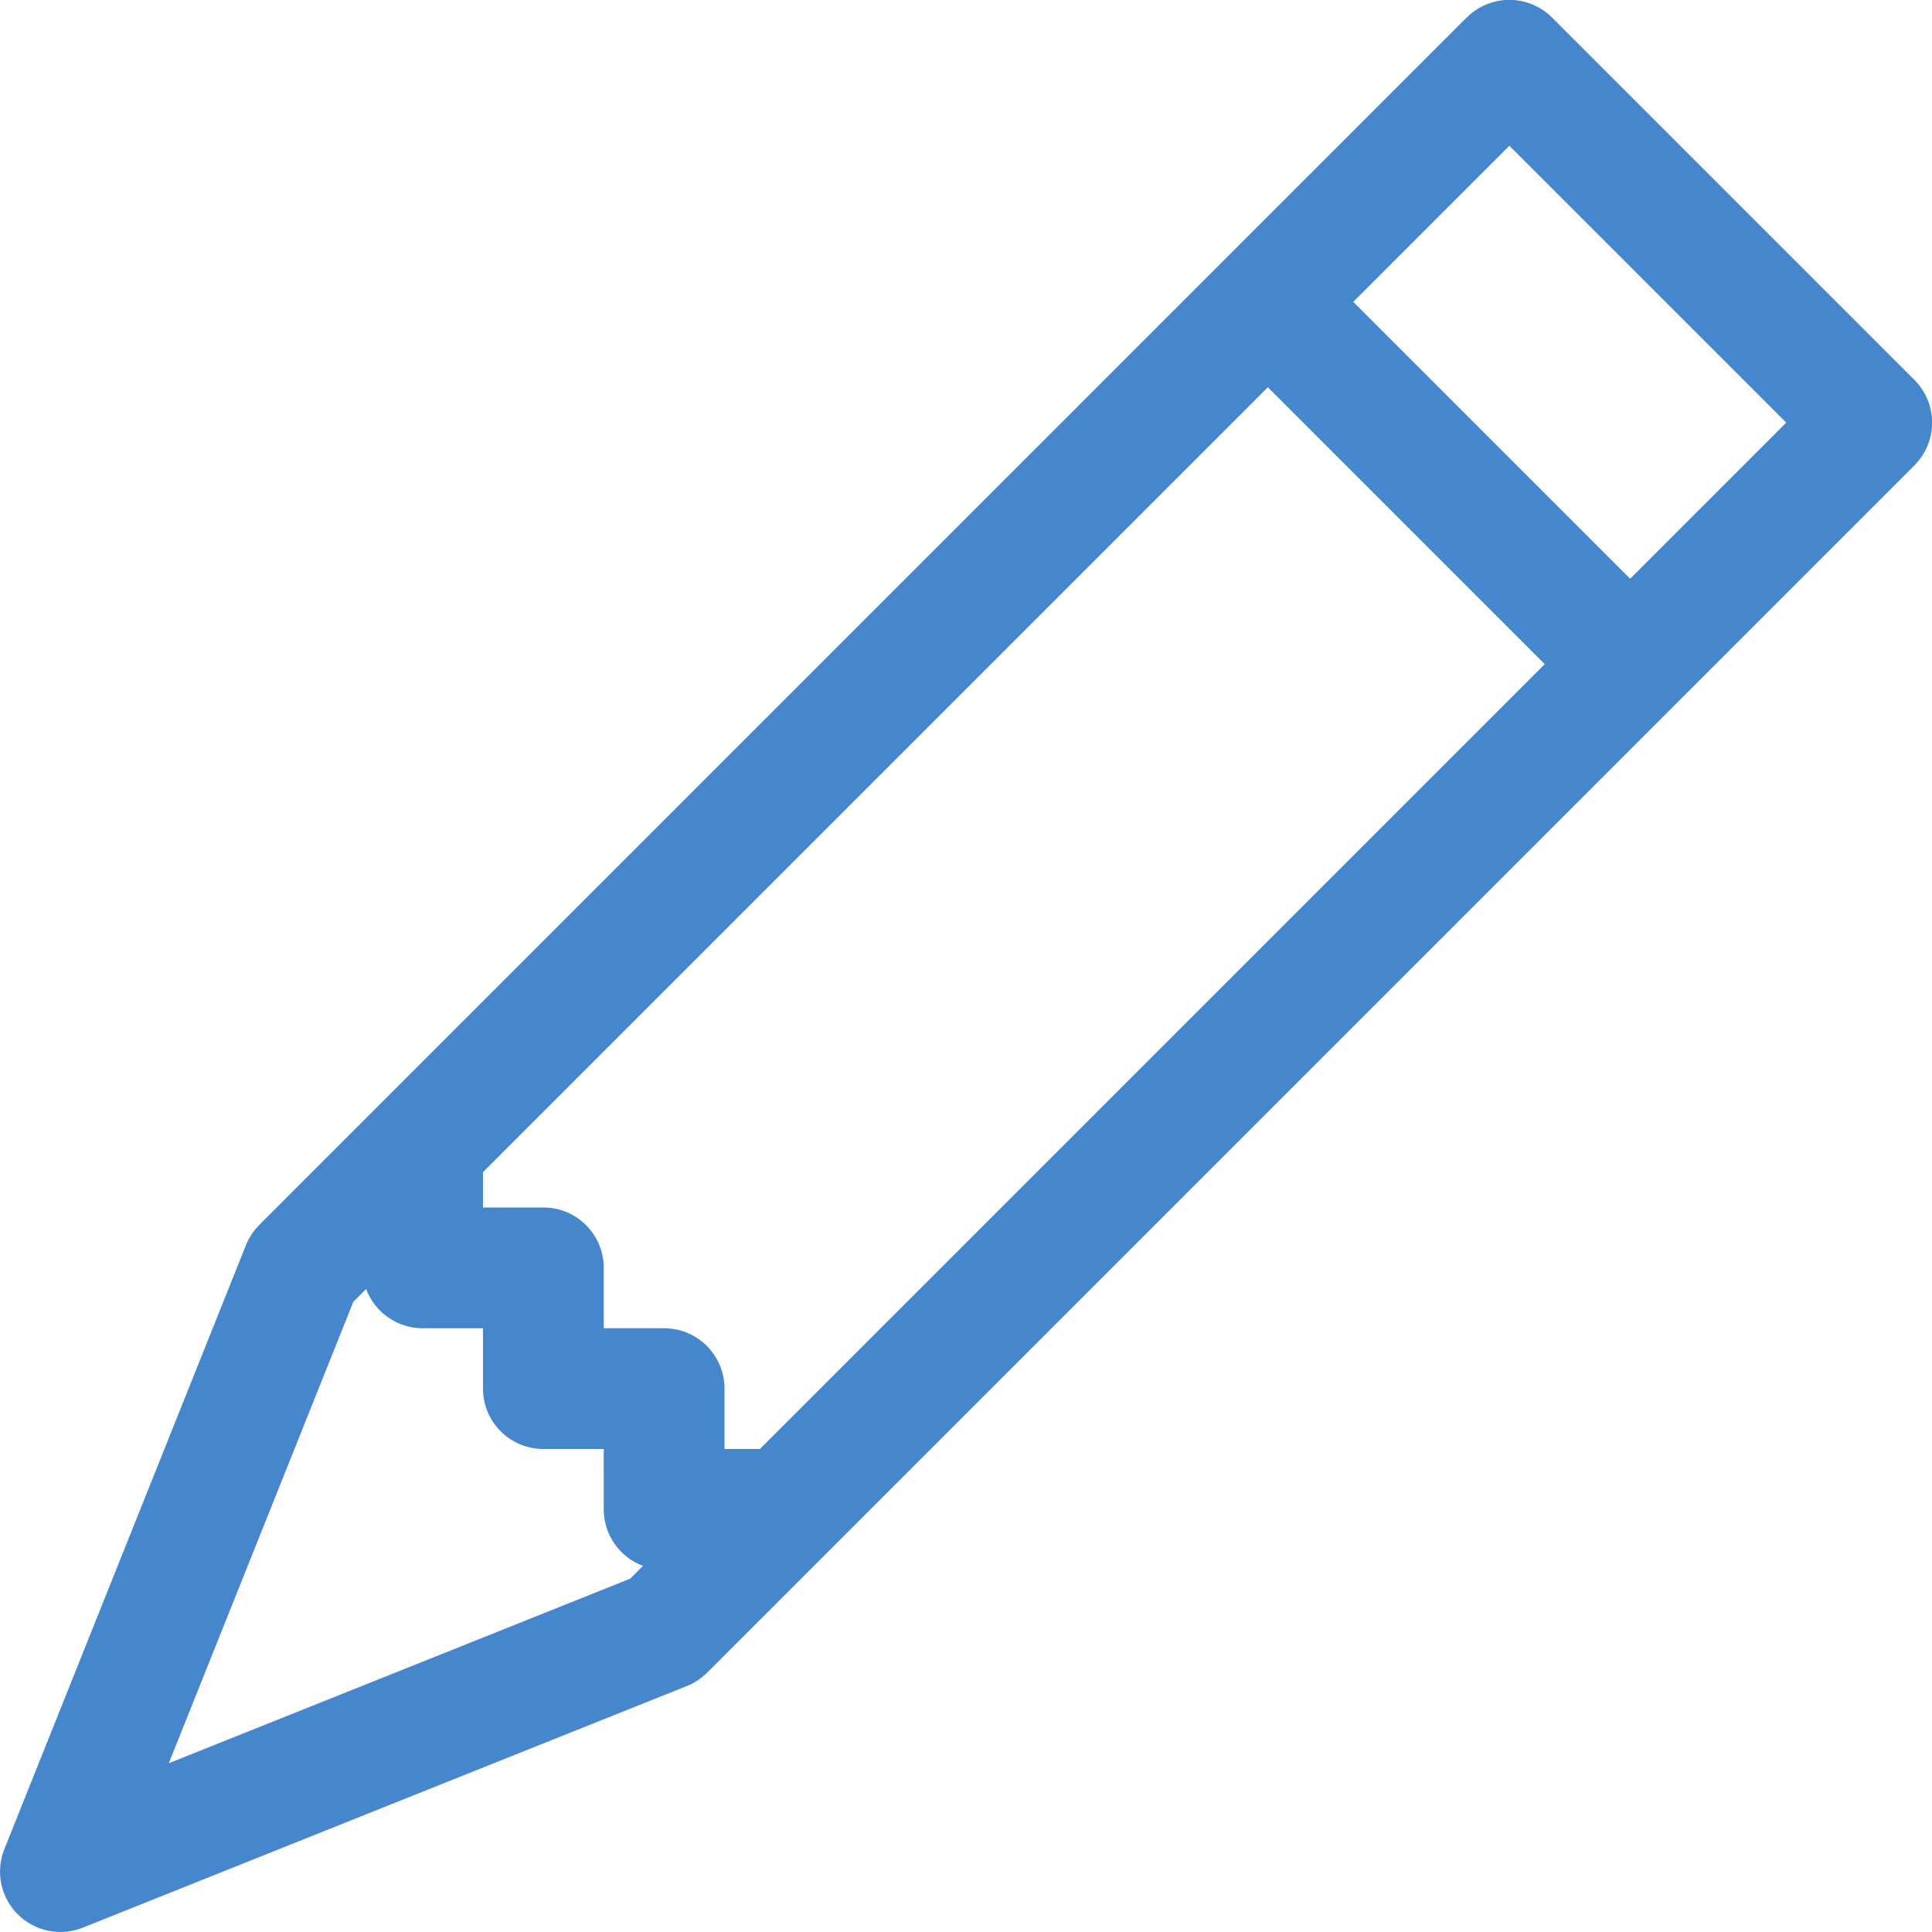
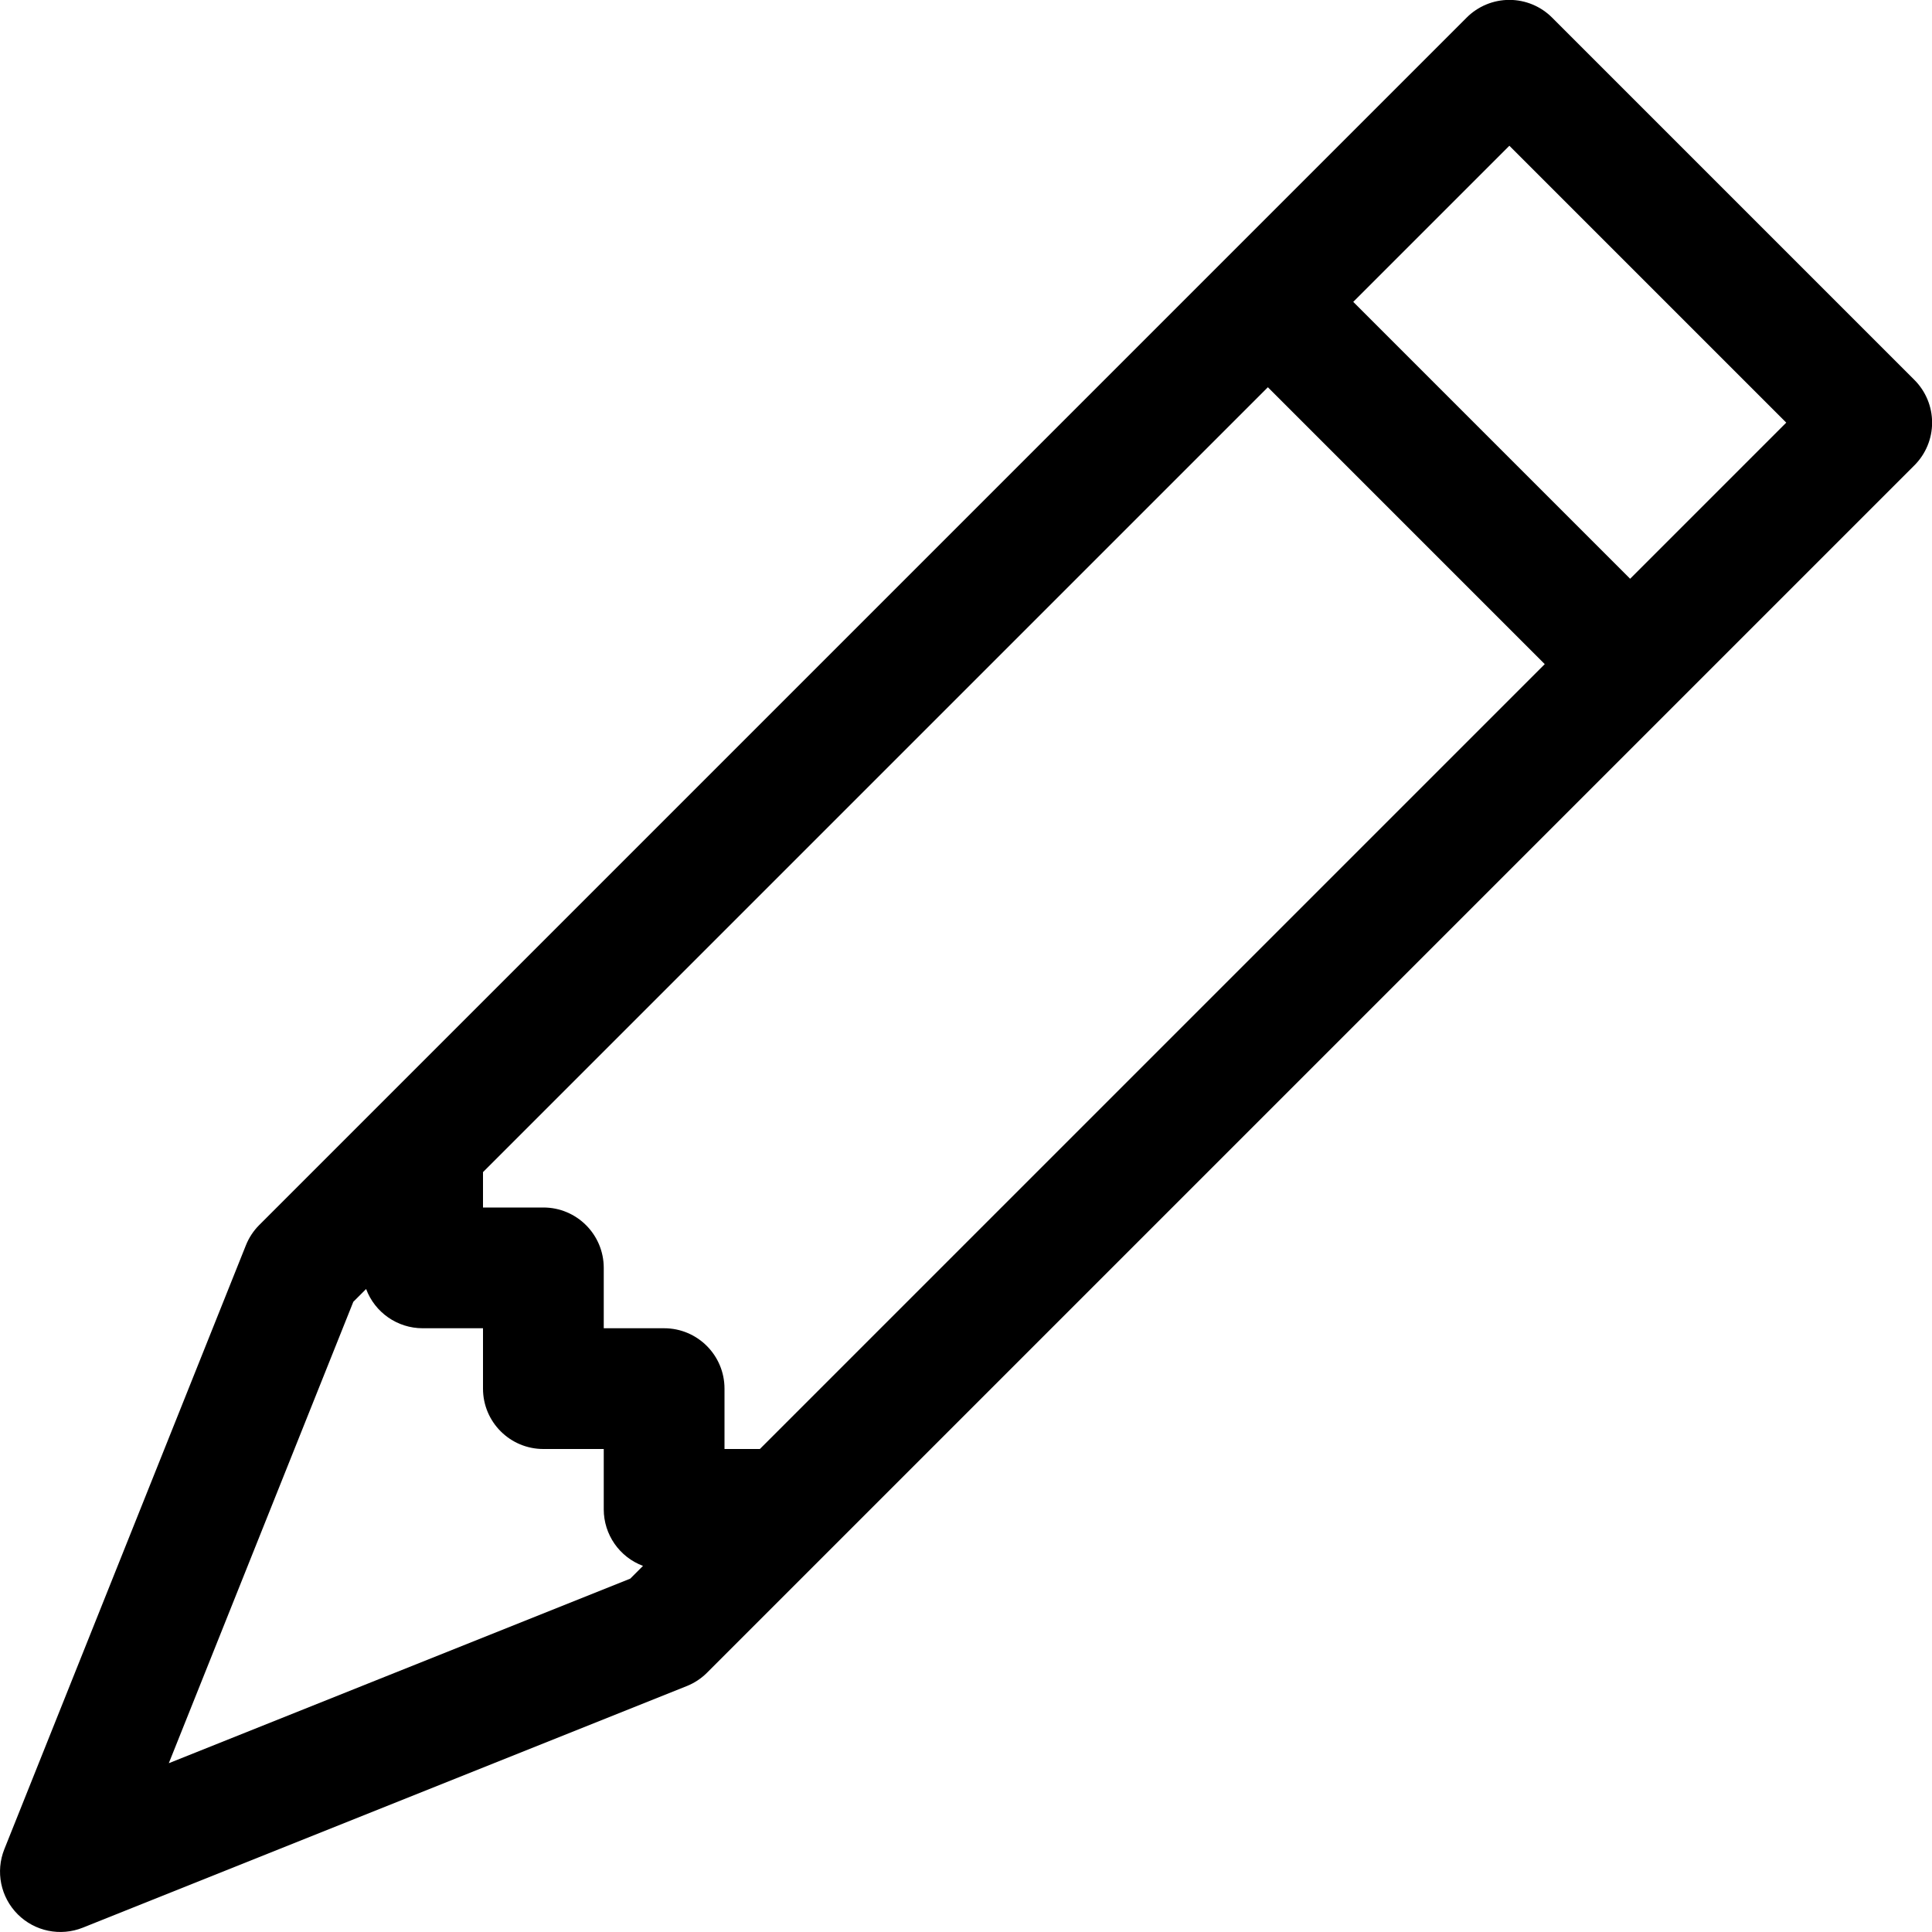
- <svg xmlns="http://www.w3.org/2000/svg" width="16" height="16" fill="#4686cd" class="bi bi-pencil" viewBox="0 0 16 16">
+ <svg xmlns="http://www.w3.org/2000/svg" width="16" height="16" fill="currentColor" class="bi bi-pencil" viewBox="0 0 16 16">
  <path d="M12.146.146a.5.5 0 0 1 .708 0l3 3a.5.5 0 0 1 0 .708l-10 10a.5.5 0 0 1-.168.11l-5 2a.5.5 0 0 1-.65-.65l2-5a.5.5 0 0 1 .11-.168zM11.207 2.5 13.5 4.793 14.793 3.5 12.5 1.207zm1.586 3L10.5 3.207 4 9.707V10h.5a.5.5 0 0 1 .5.5v.5h.5a.5.5 0 0 1 .5.5v.5h.293zm-9.761 5.175-.106.106-1.528 3.821 3.821-1.528.106-.106A.5.5 0 0 1 5 12.5V12h-.5a.5.5 0 0 1-.5-.5V11h-.5a.5.5 0 0 1-.468-.325" />
</svg>
